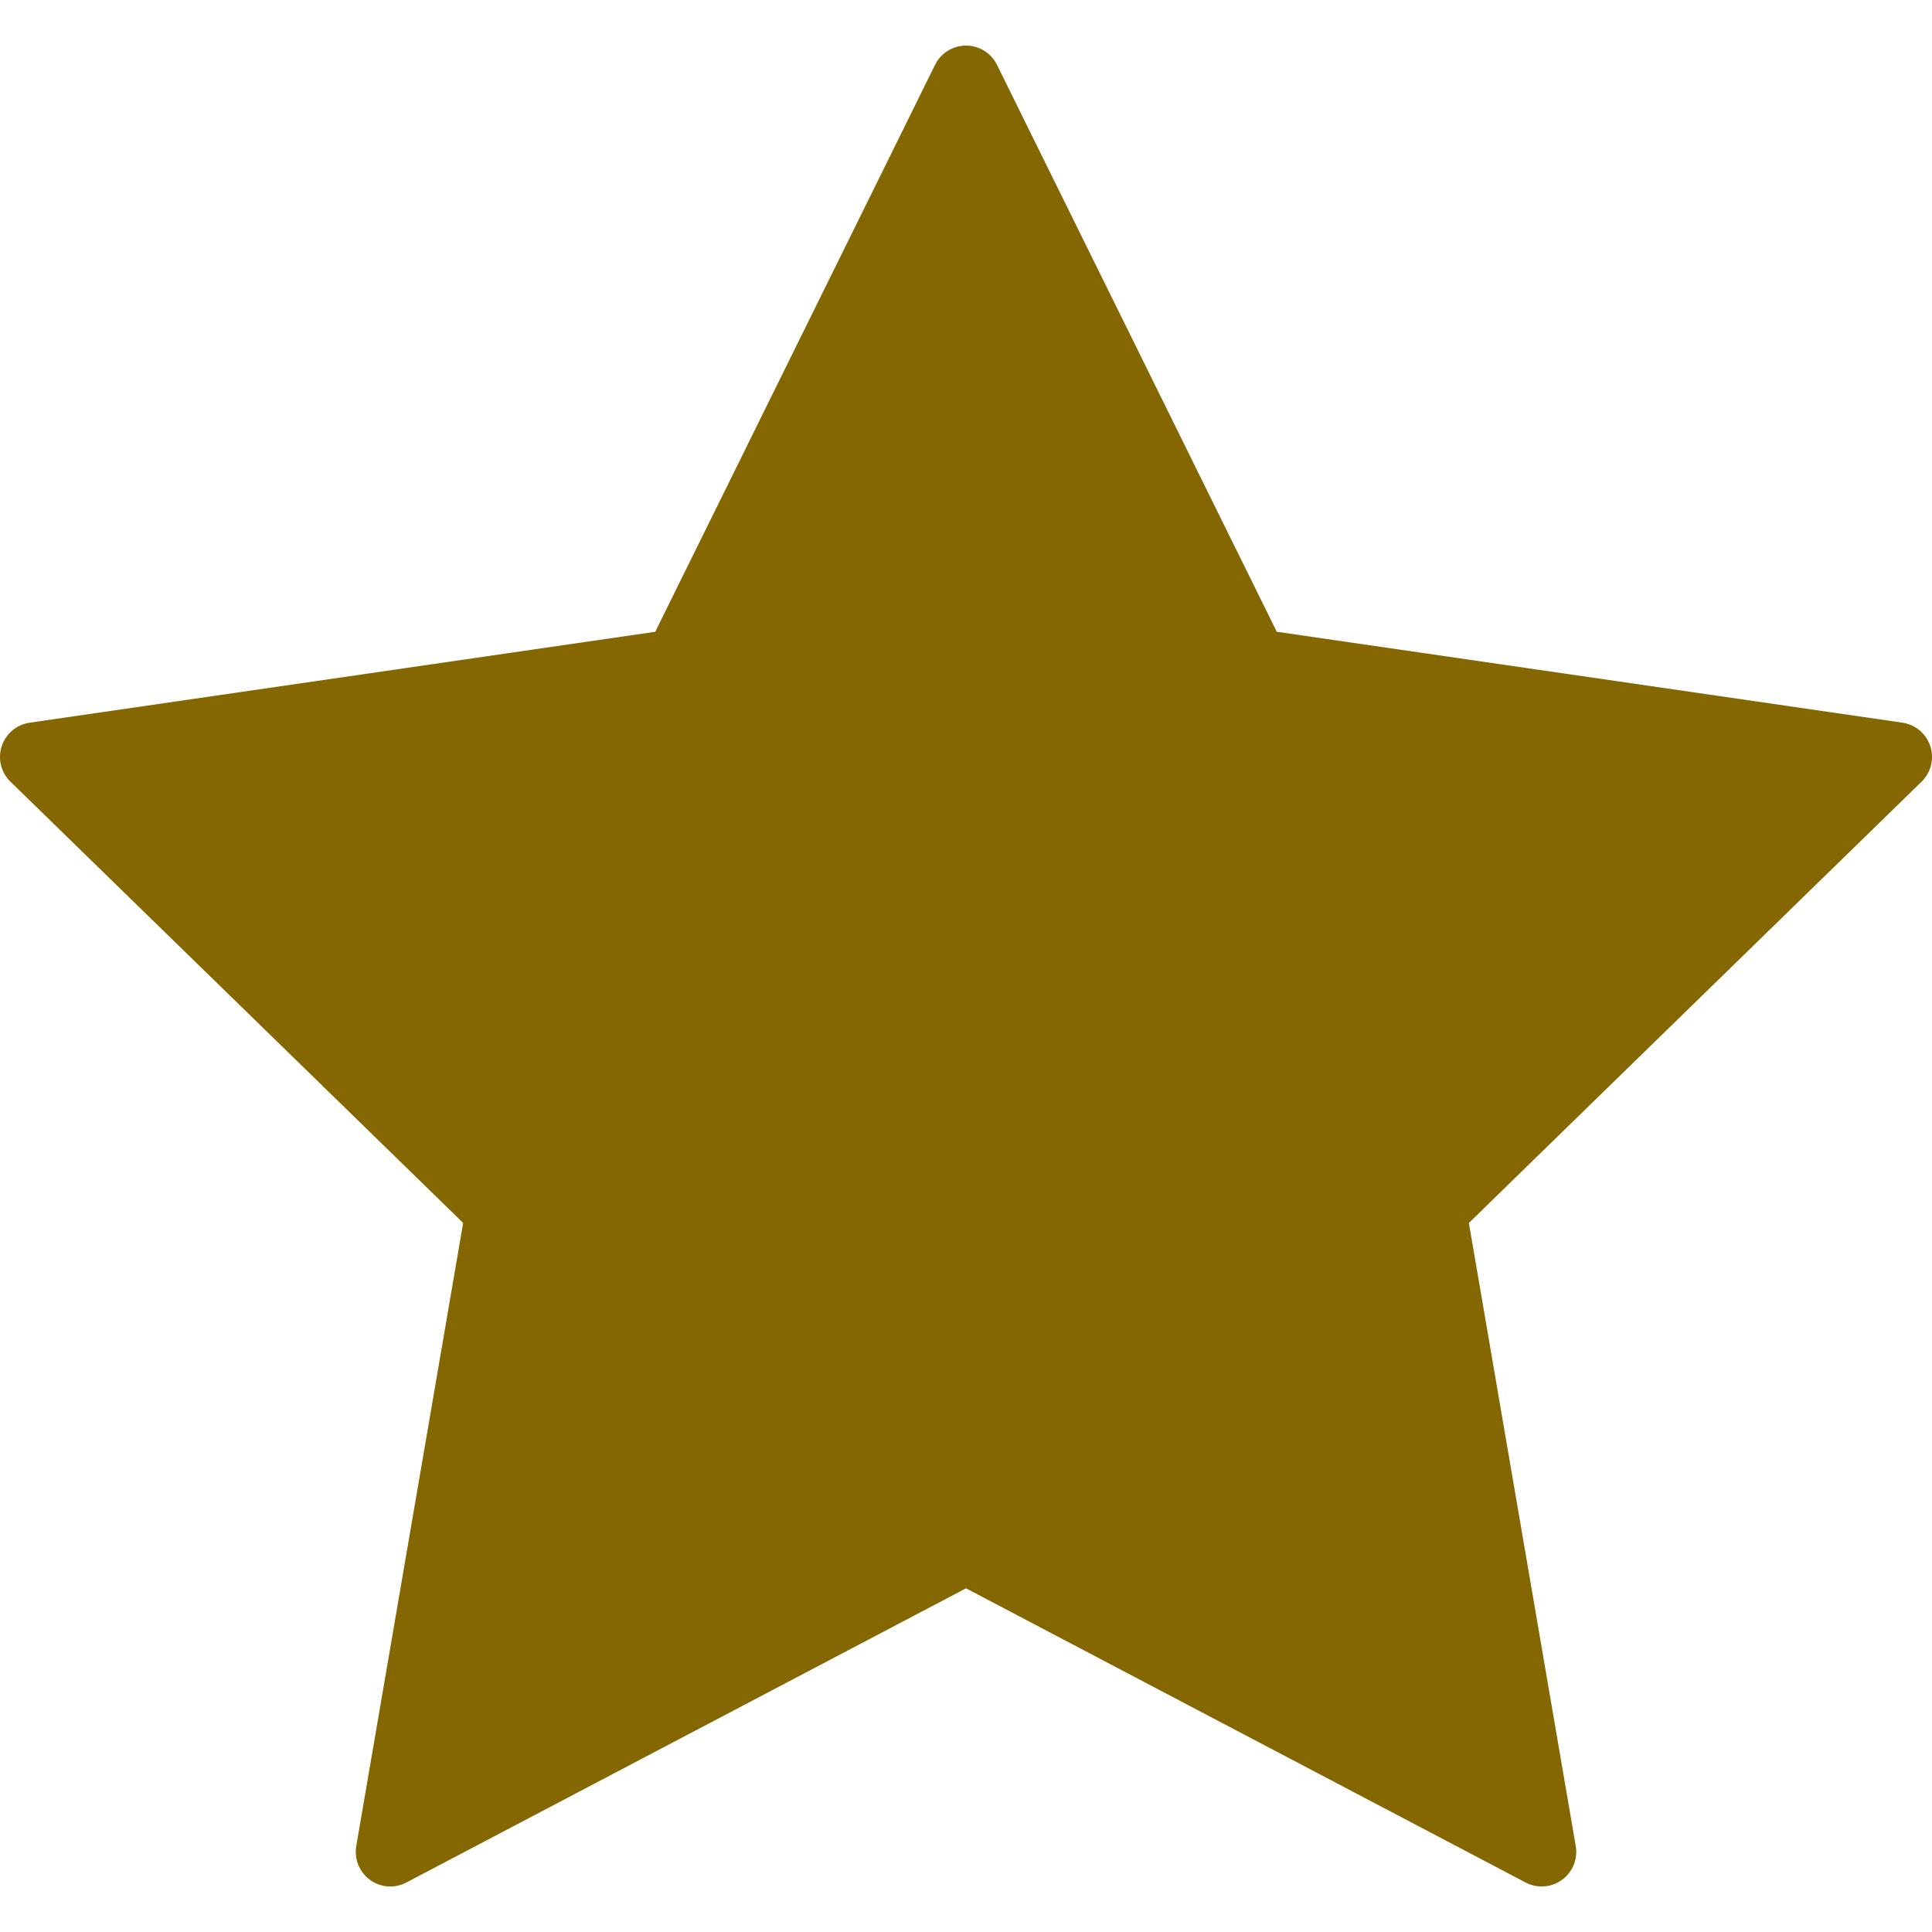
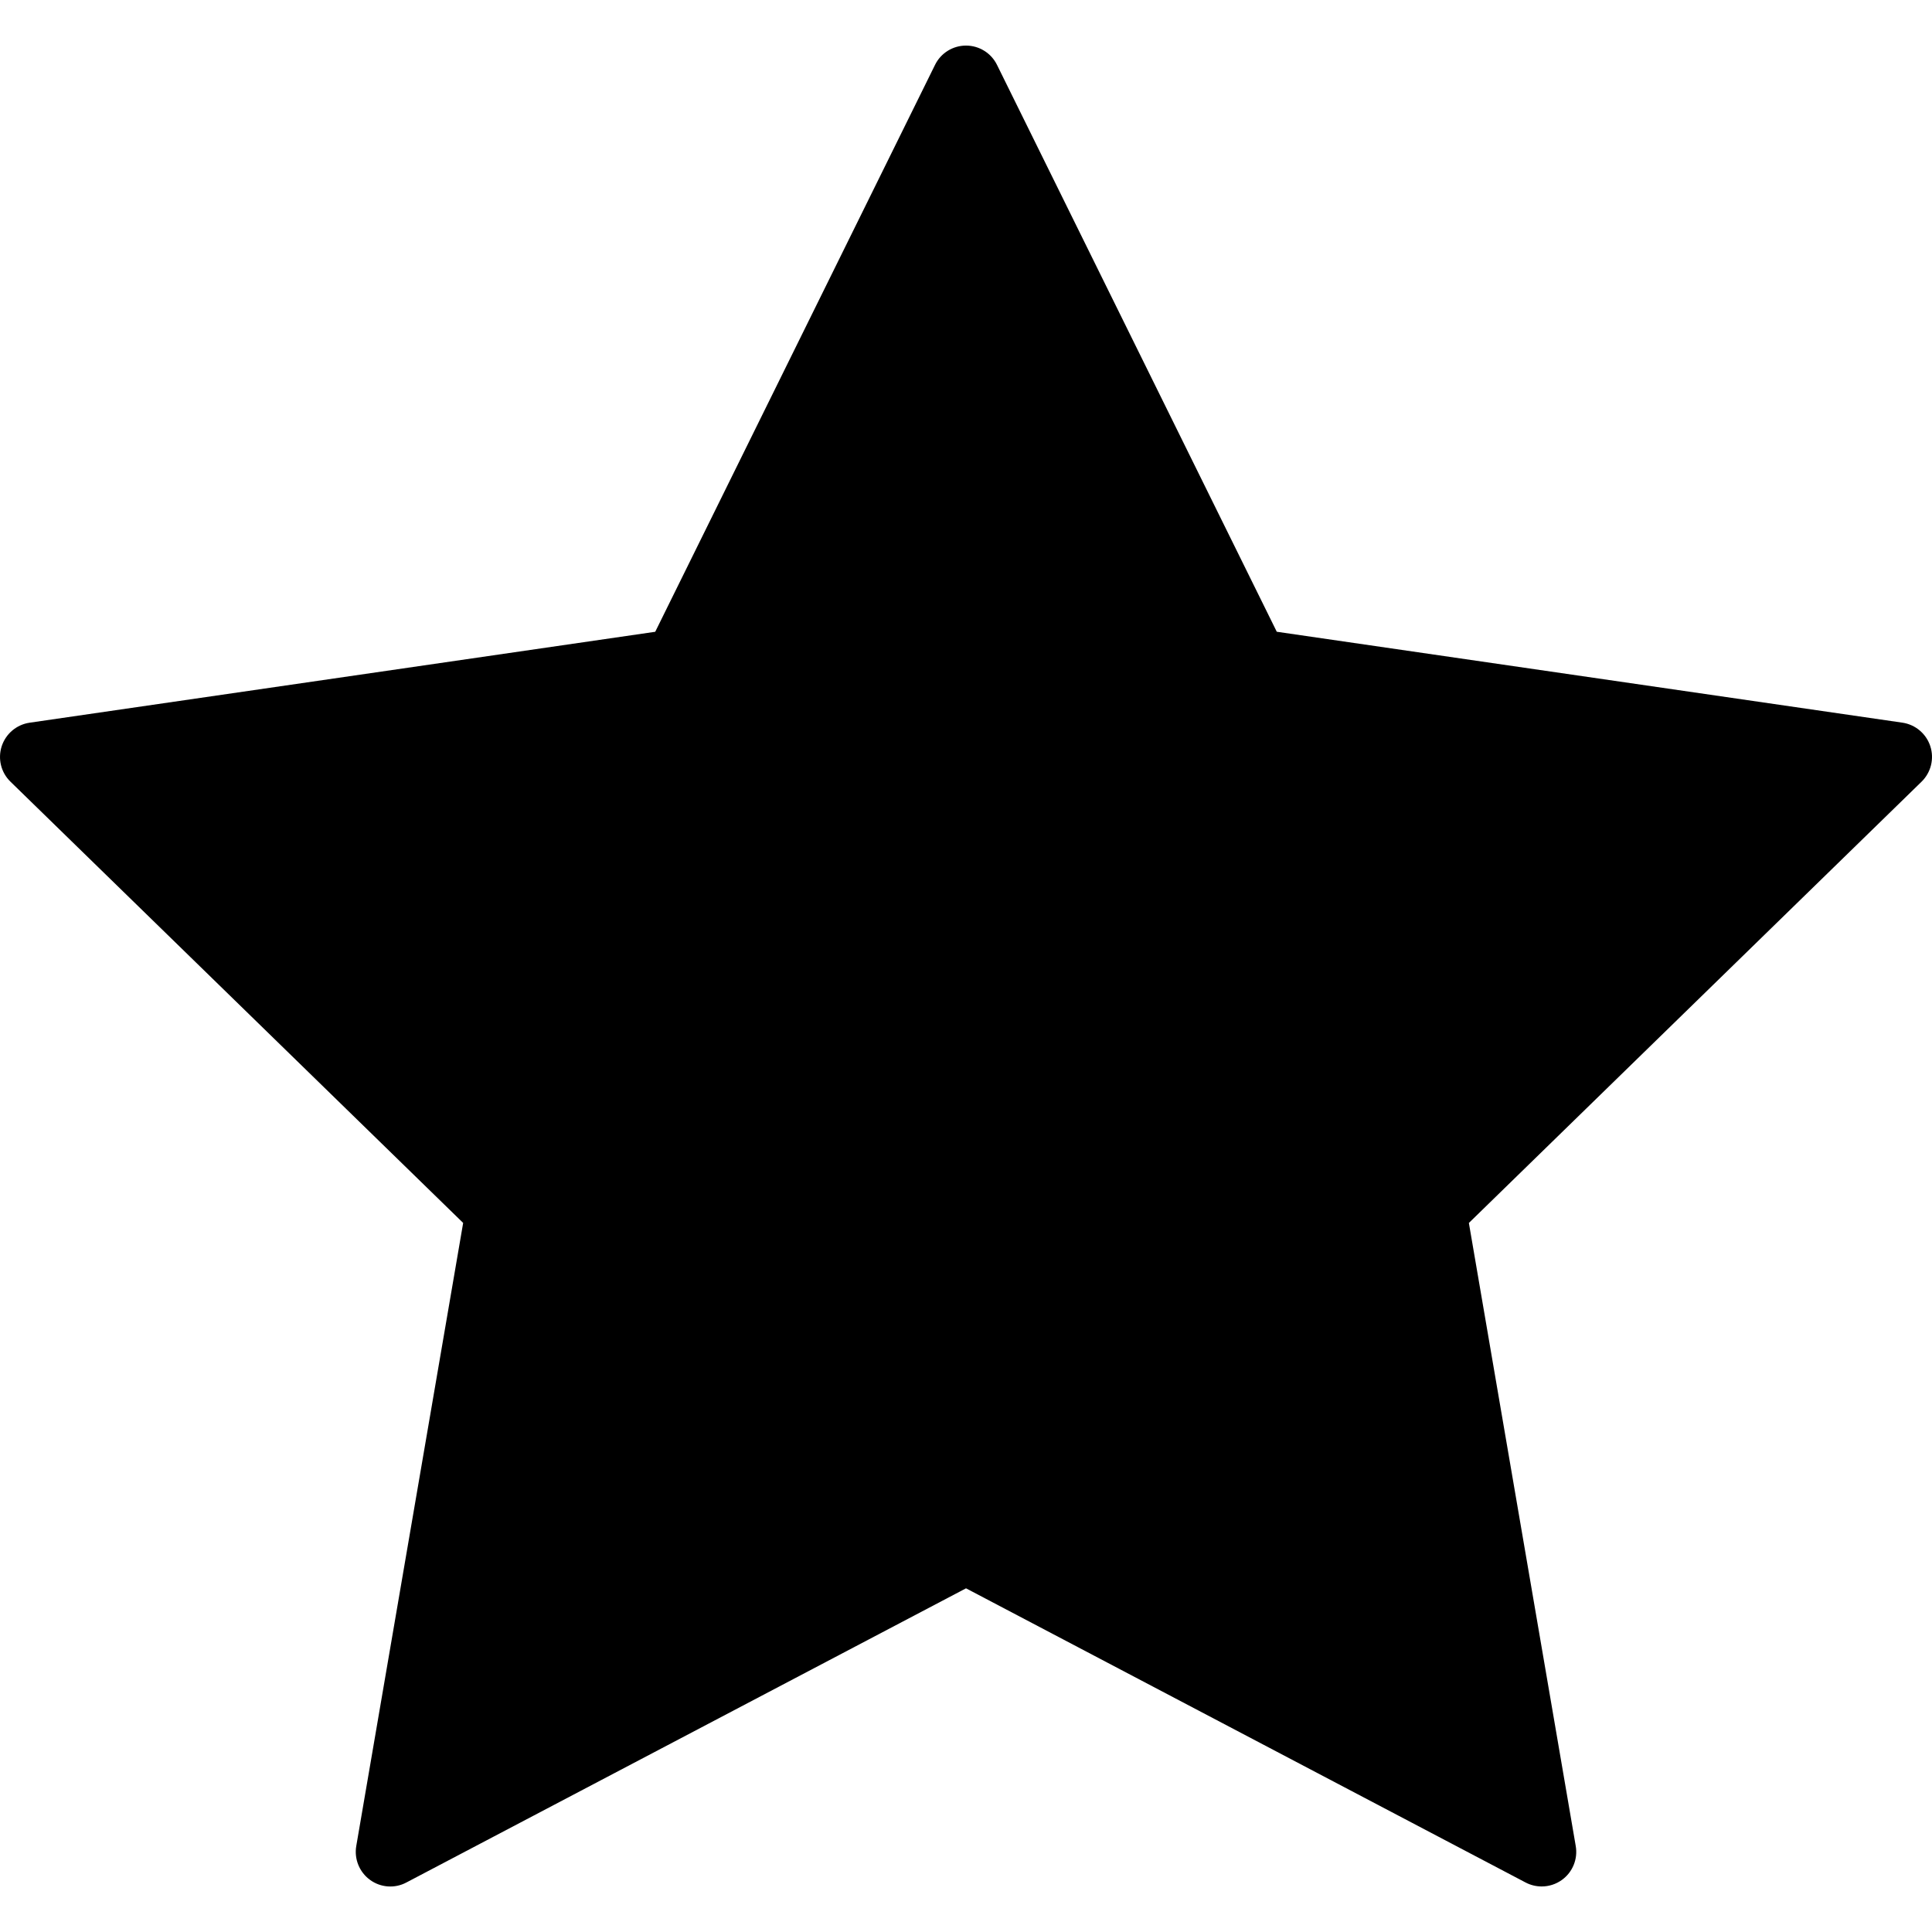
- <svg xmlns="http://www.w3.org/2000/svg" version="1.1" fill="#846700" id="Capa_1" focusable="false" x="0px" y="0px" viewBox="0 0 55.867 55.867" style="enable-background:new 0 0 55.867 55.867;" xml:space="preserve">
+ <svg xmlns="http://www.w3.org/2000/svg" version="1.1" id="Capa_1" focusable="false" x="0px" y="0px" viewBox="0 0 55.867 55.867" style="enable-background:new 0 0 55.867 55.867;" xml:space="preserve">
  <path d="M55.818,21.578c-0.118-0.362-0.431-0.626-0.808-0.681L36.92,18.268L28.83,1.876c-0.168-0.342-0.516-0.558-0.896-0.558  s-0.729,0.216-0.896,0.558l-8.091,16.393l-18.09,2.629c-0.377,0.055-0.689,0.318-0.808,0.681c-0.117,0.361-0.02,0.759,0.253,1.024  l13.091,12.76l-3.091,18.018c-0.064,0.375,0.09,0.754,0.397,0.978c0.309,0.226,0.718,0.255,1.053,0.076l16.182-8.506l16.18,8.506  c0.146,0.077,0.307,0.115,0.466,0.115c0.207,0,0.413-0.064,0.588-0.191c0.308-0.224,0.462-0.603,0.397-0.978l-3.09-18.017  l13.091-12.761C55.838,22.336,55.936,21.939,55.818,21.578z" />
</svg>
